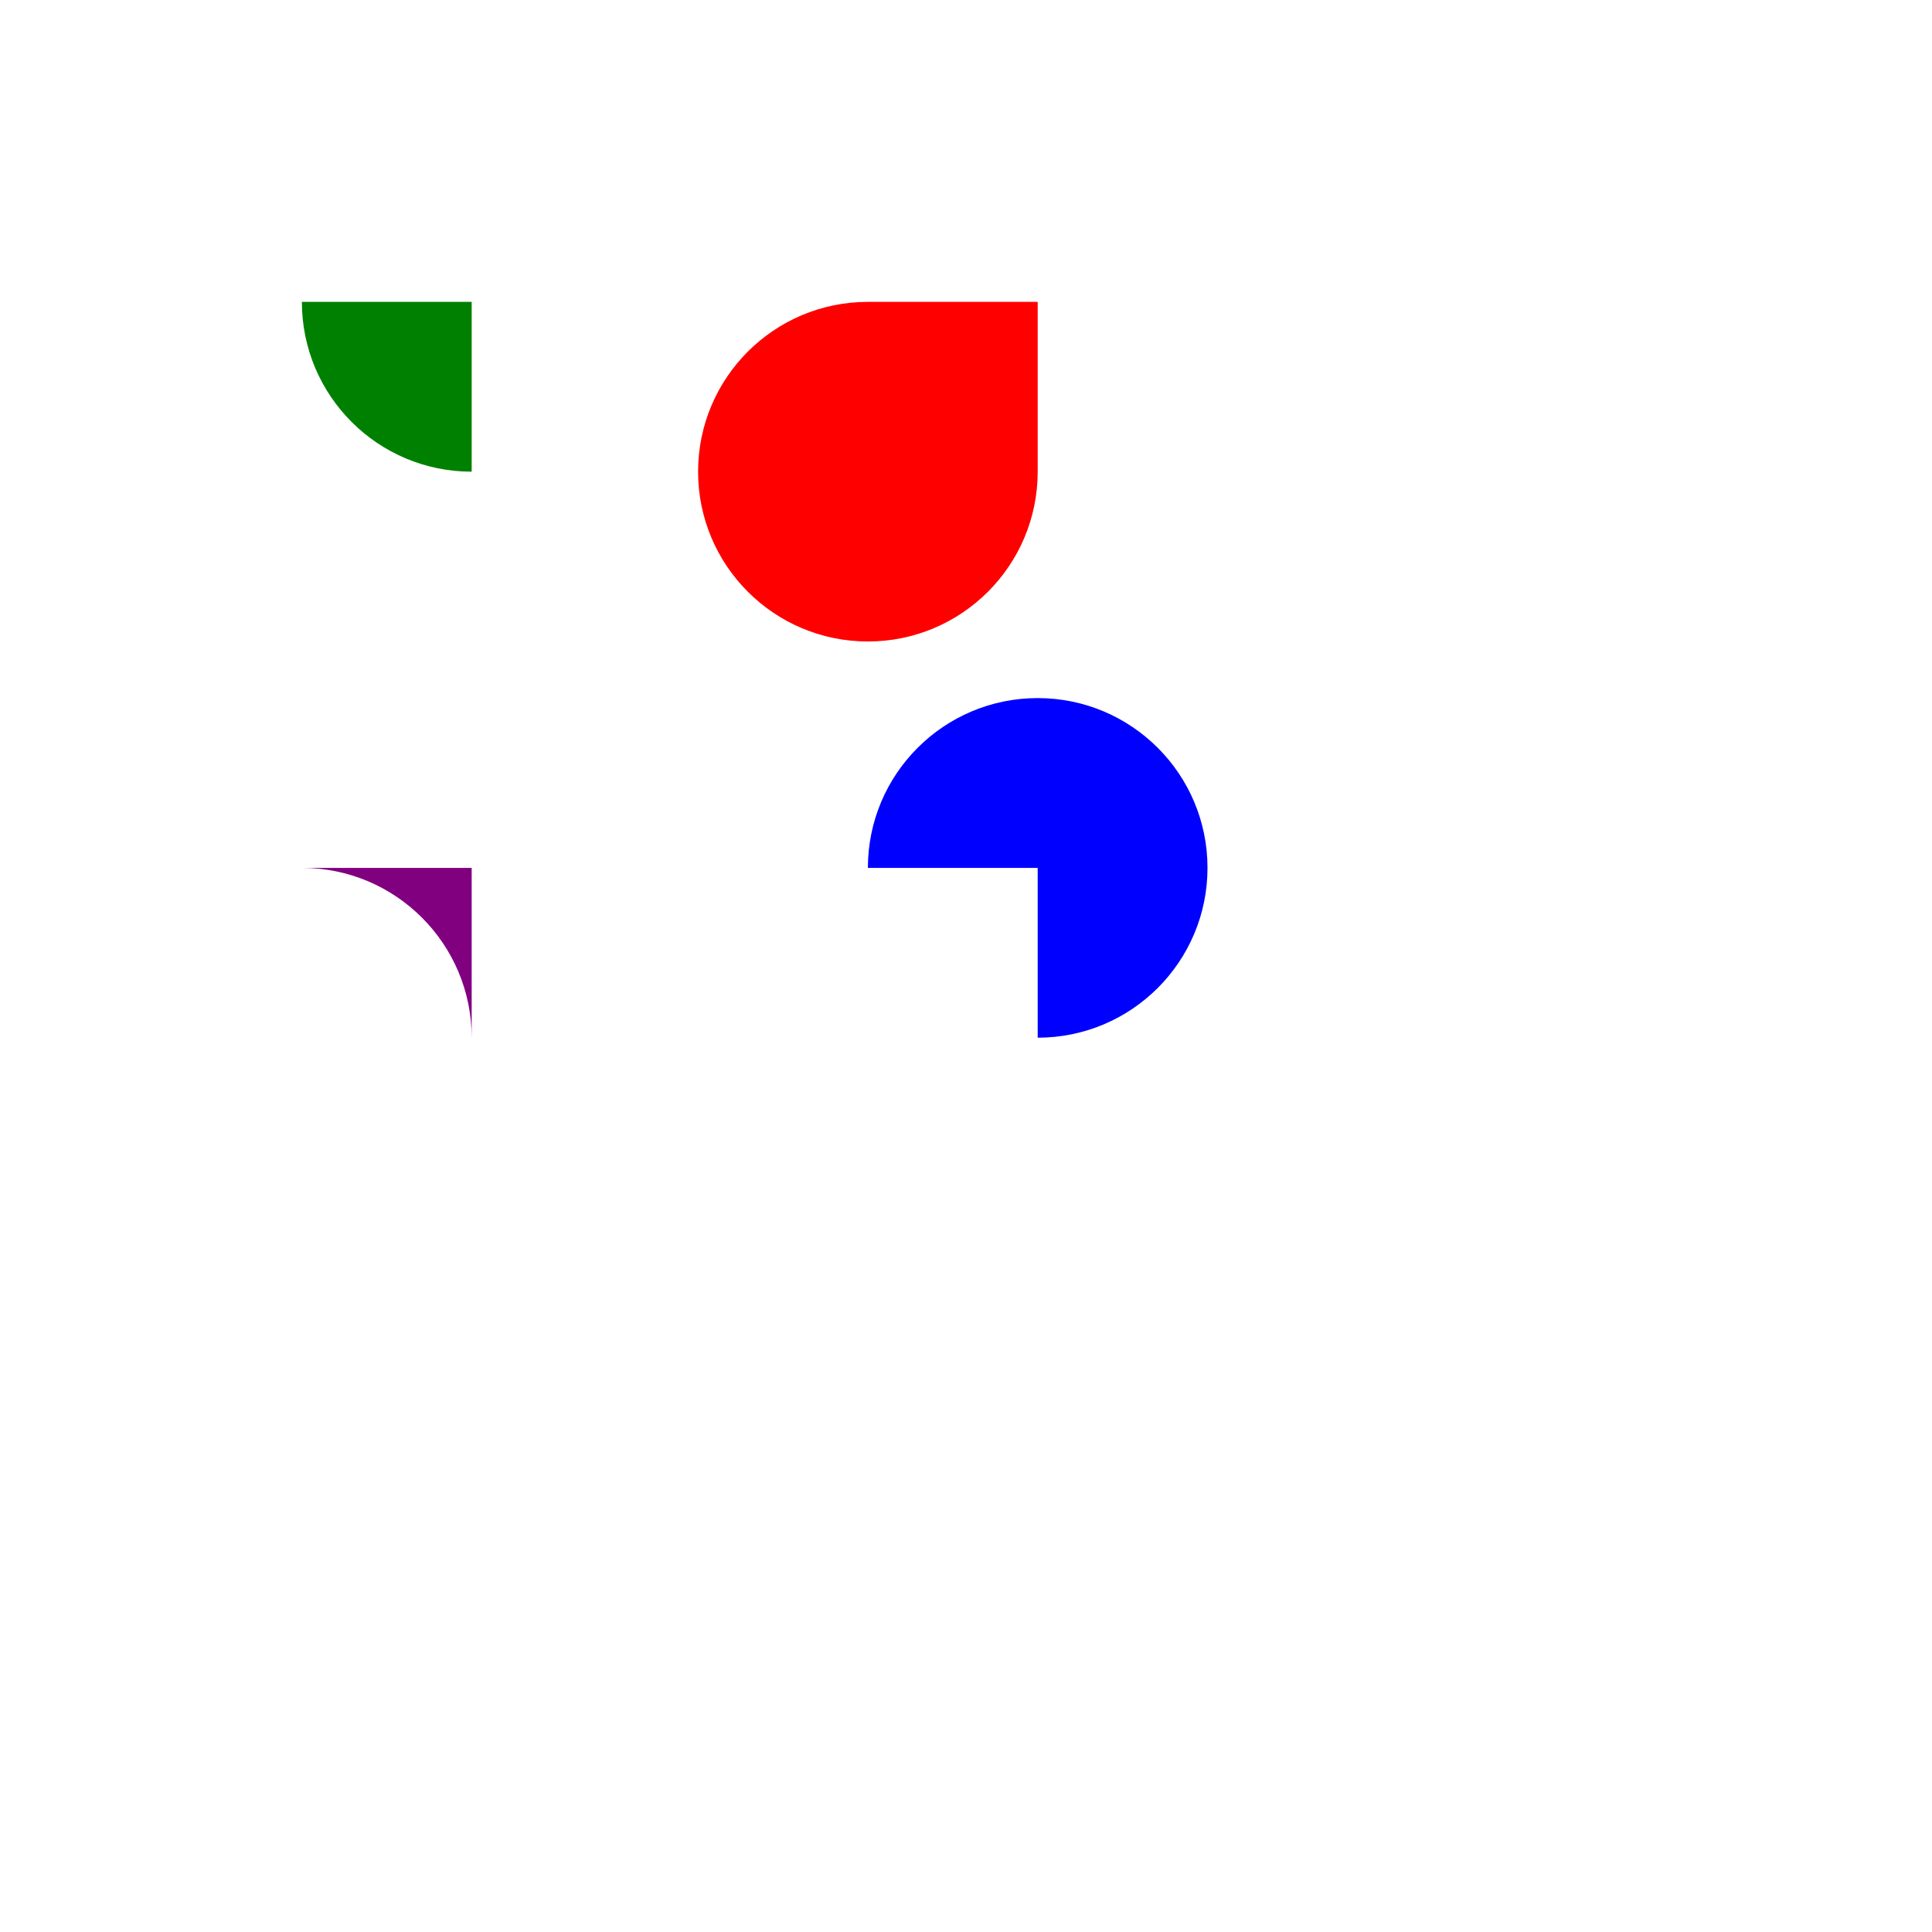
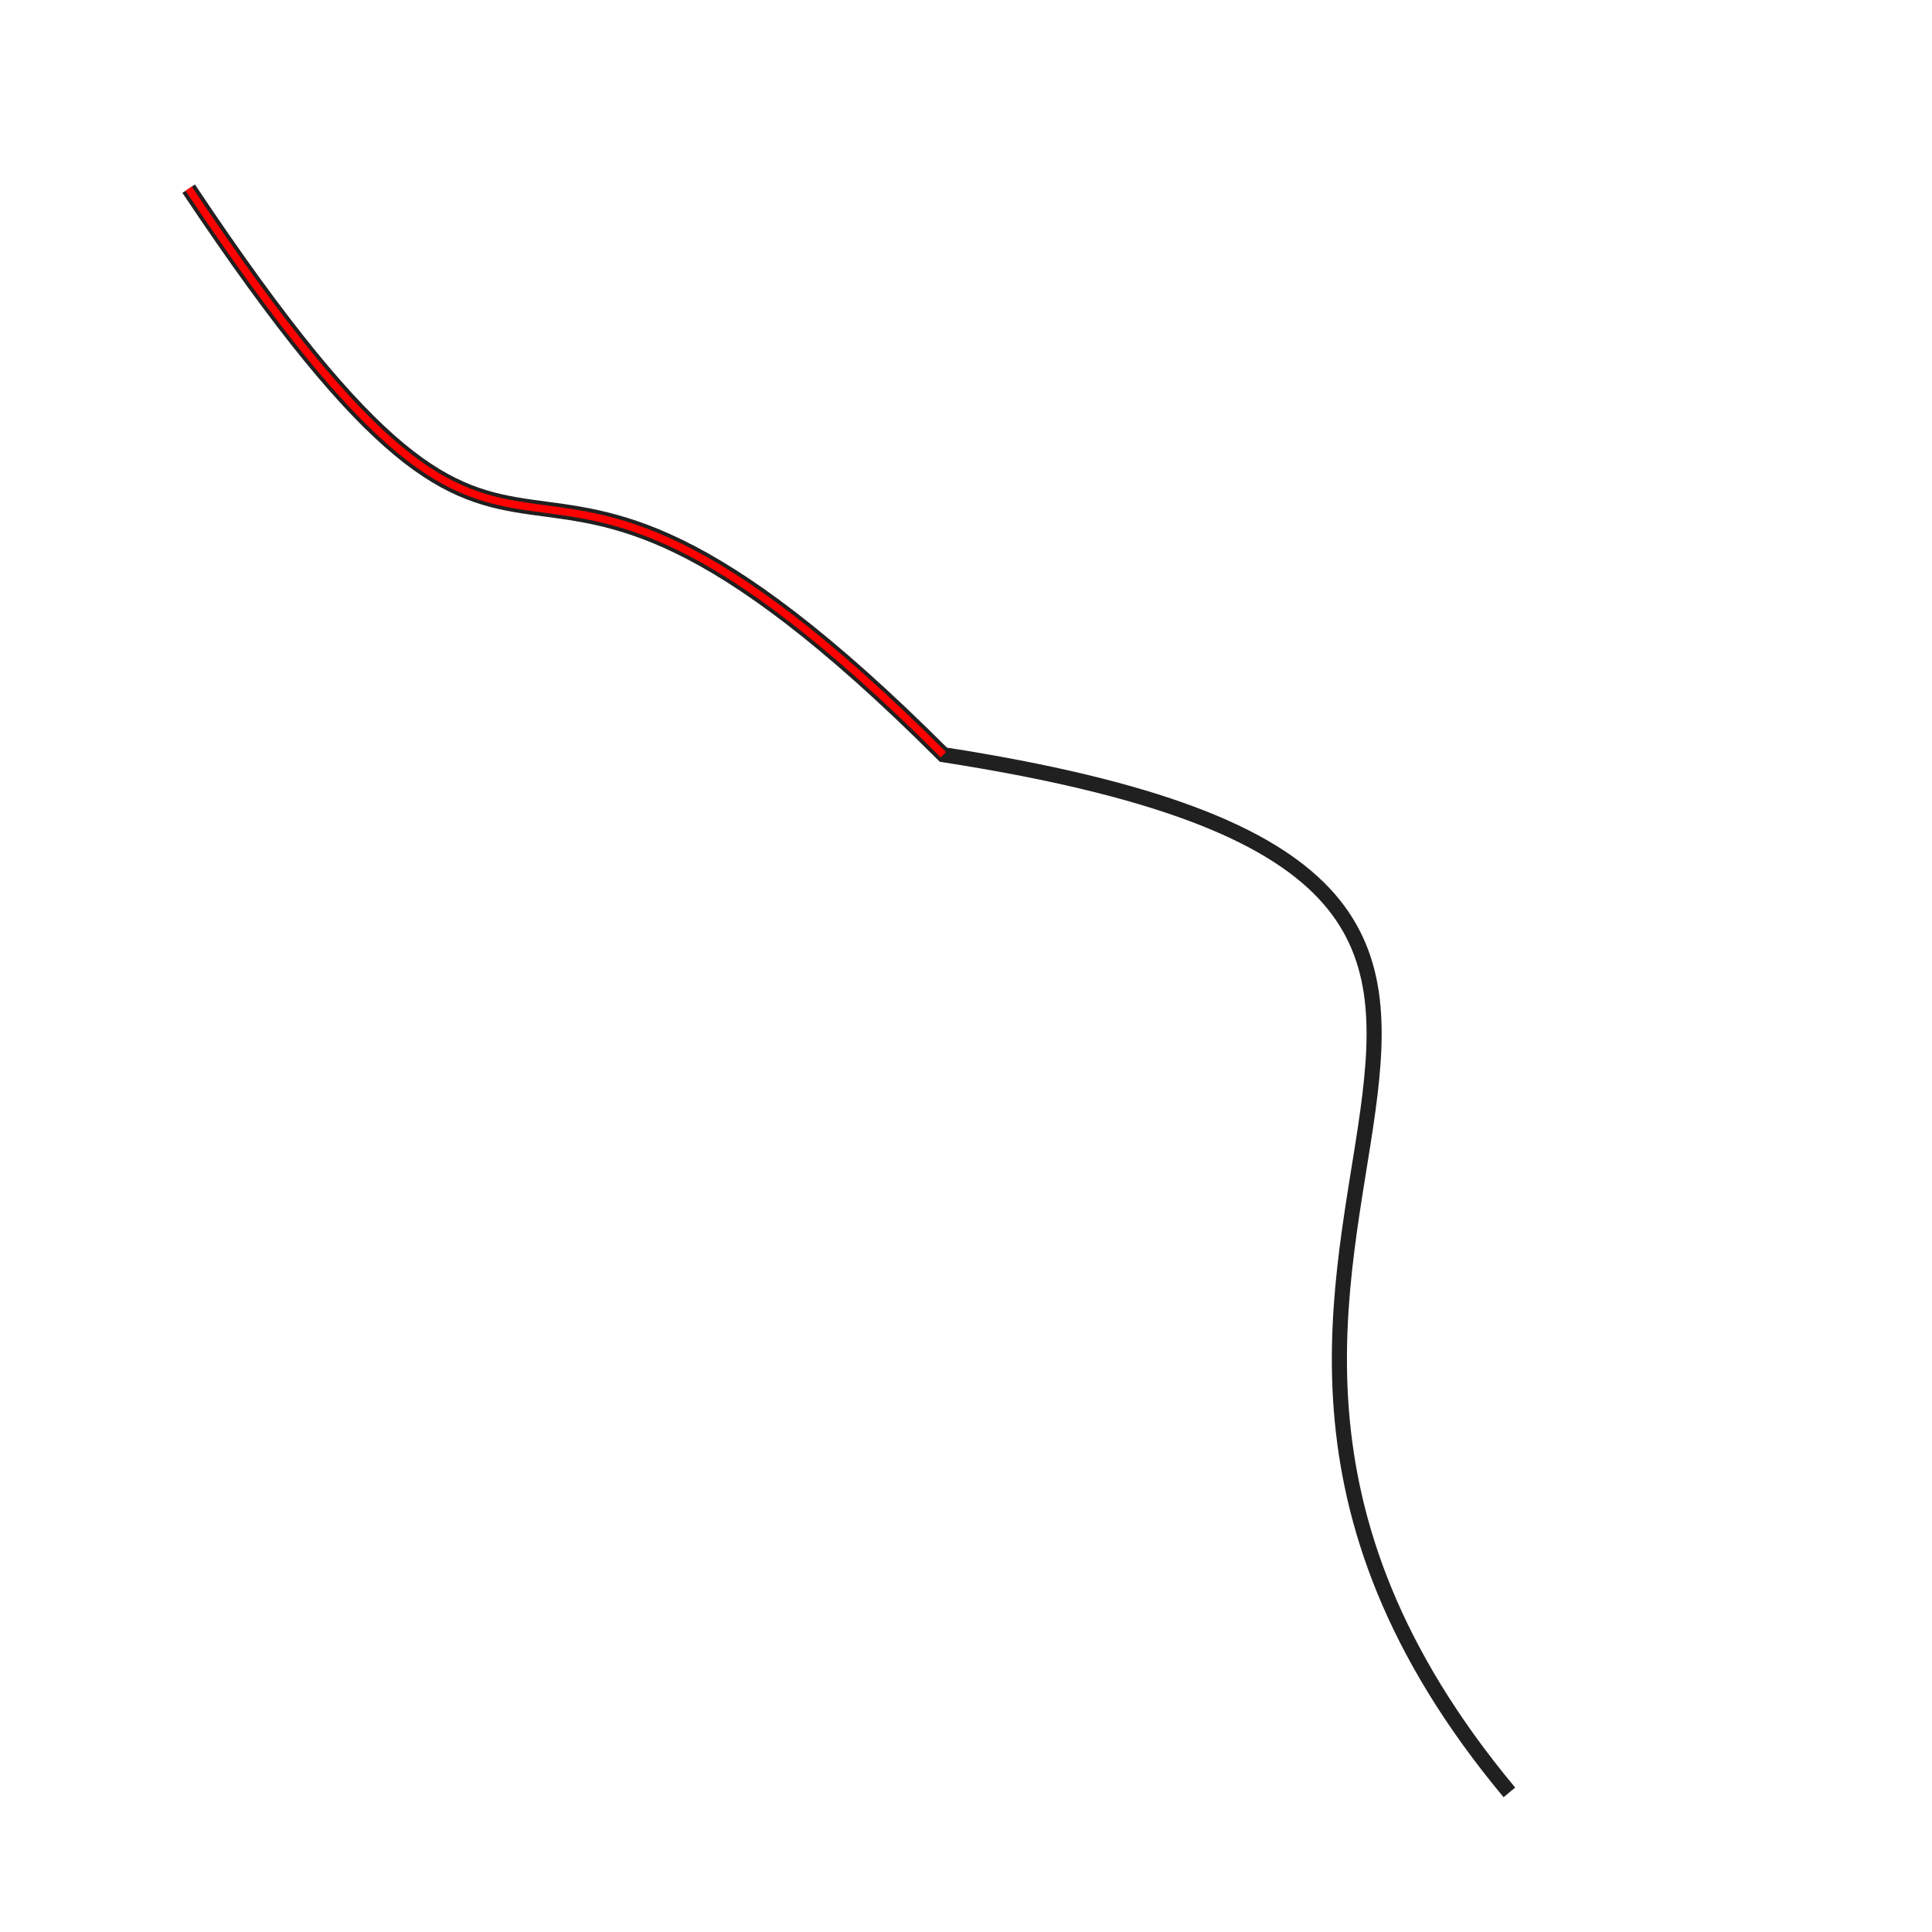
<svg xmlns="http://www.w3.org/2000/svg" width="512" height="512">
-   <path d="M 80 80            A 45 45, 0, 0, 0, 125 125            L 125 80 Z" fill="green" />
-   <path d="M 230 80            A 45 45, 0, 1, 0, 275 125            L 275 80 Z" fill="red" />
-   <path d="M 80 230            A 45 45, 0, 0, 1, 125 275            L 125 230 Z" fill="purple" />
-   <path d="M 230 230            A 45 45, 0, 1, 1, 275 275            L 275 230 Z" fill="blue" />
+   <path d="m 50 50            c 100 150 75 25 200 150             225 35  25 125 150 275" fill="none" stroke="#202020" stroke-width="4.0" />
+   <path d="m 50 50             c 100 150 75 25 200 150" fill="none" stroke="#ff0000" stroke-width="2.0" />
</svg>
